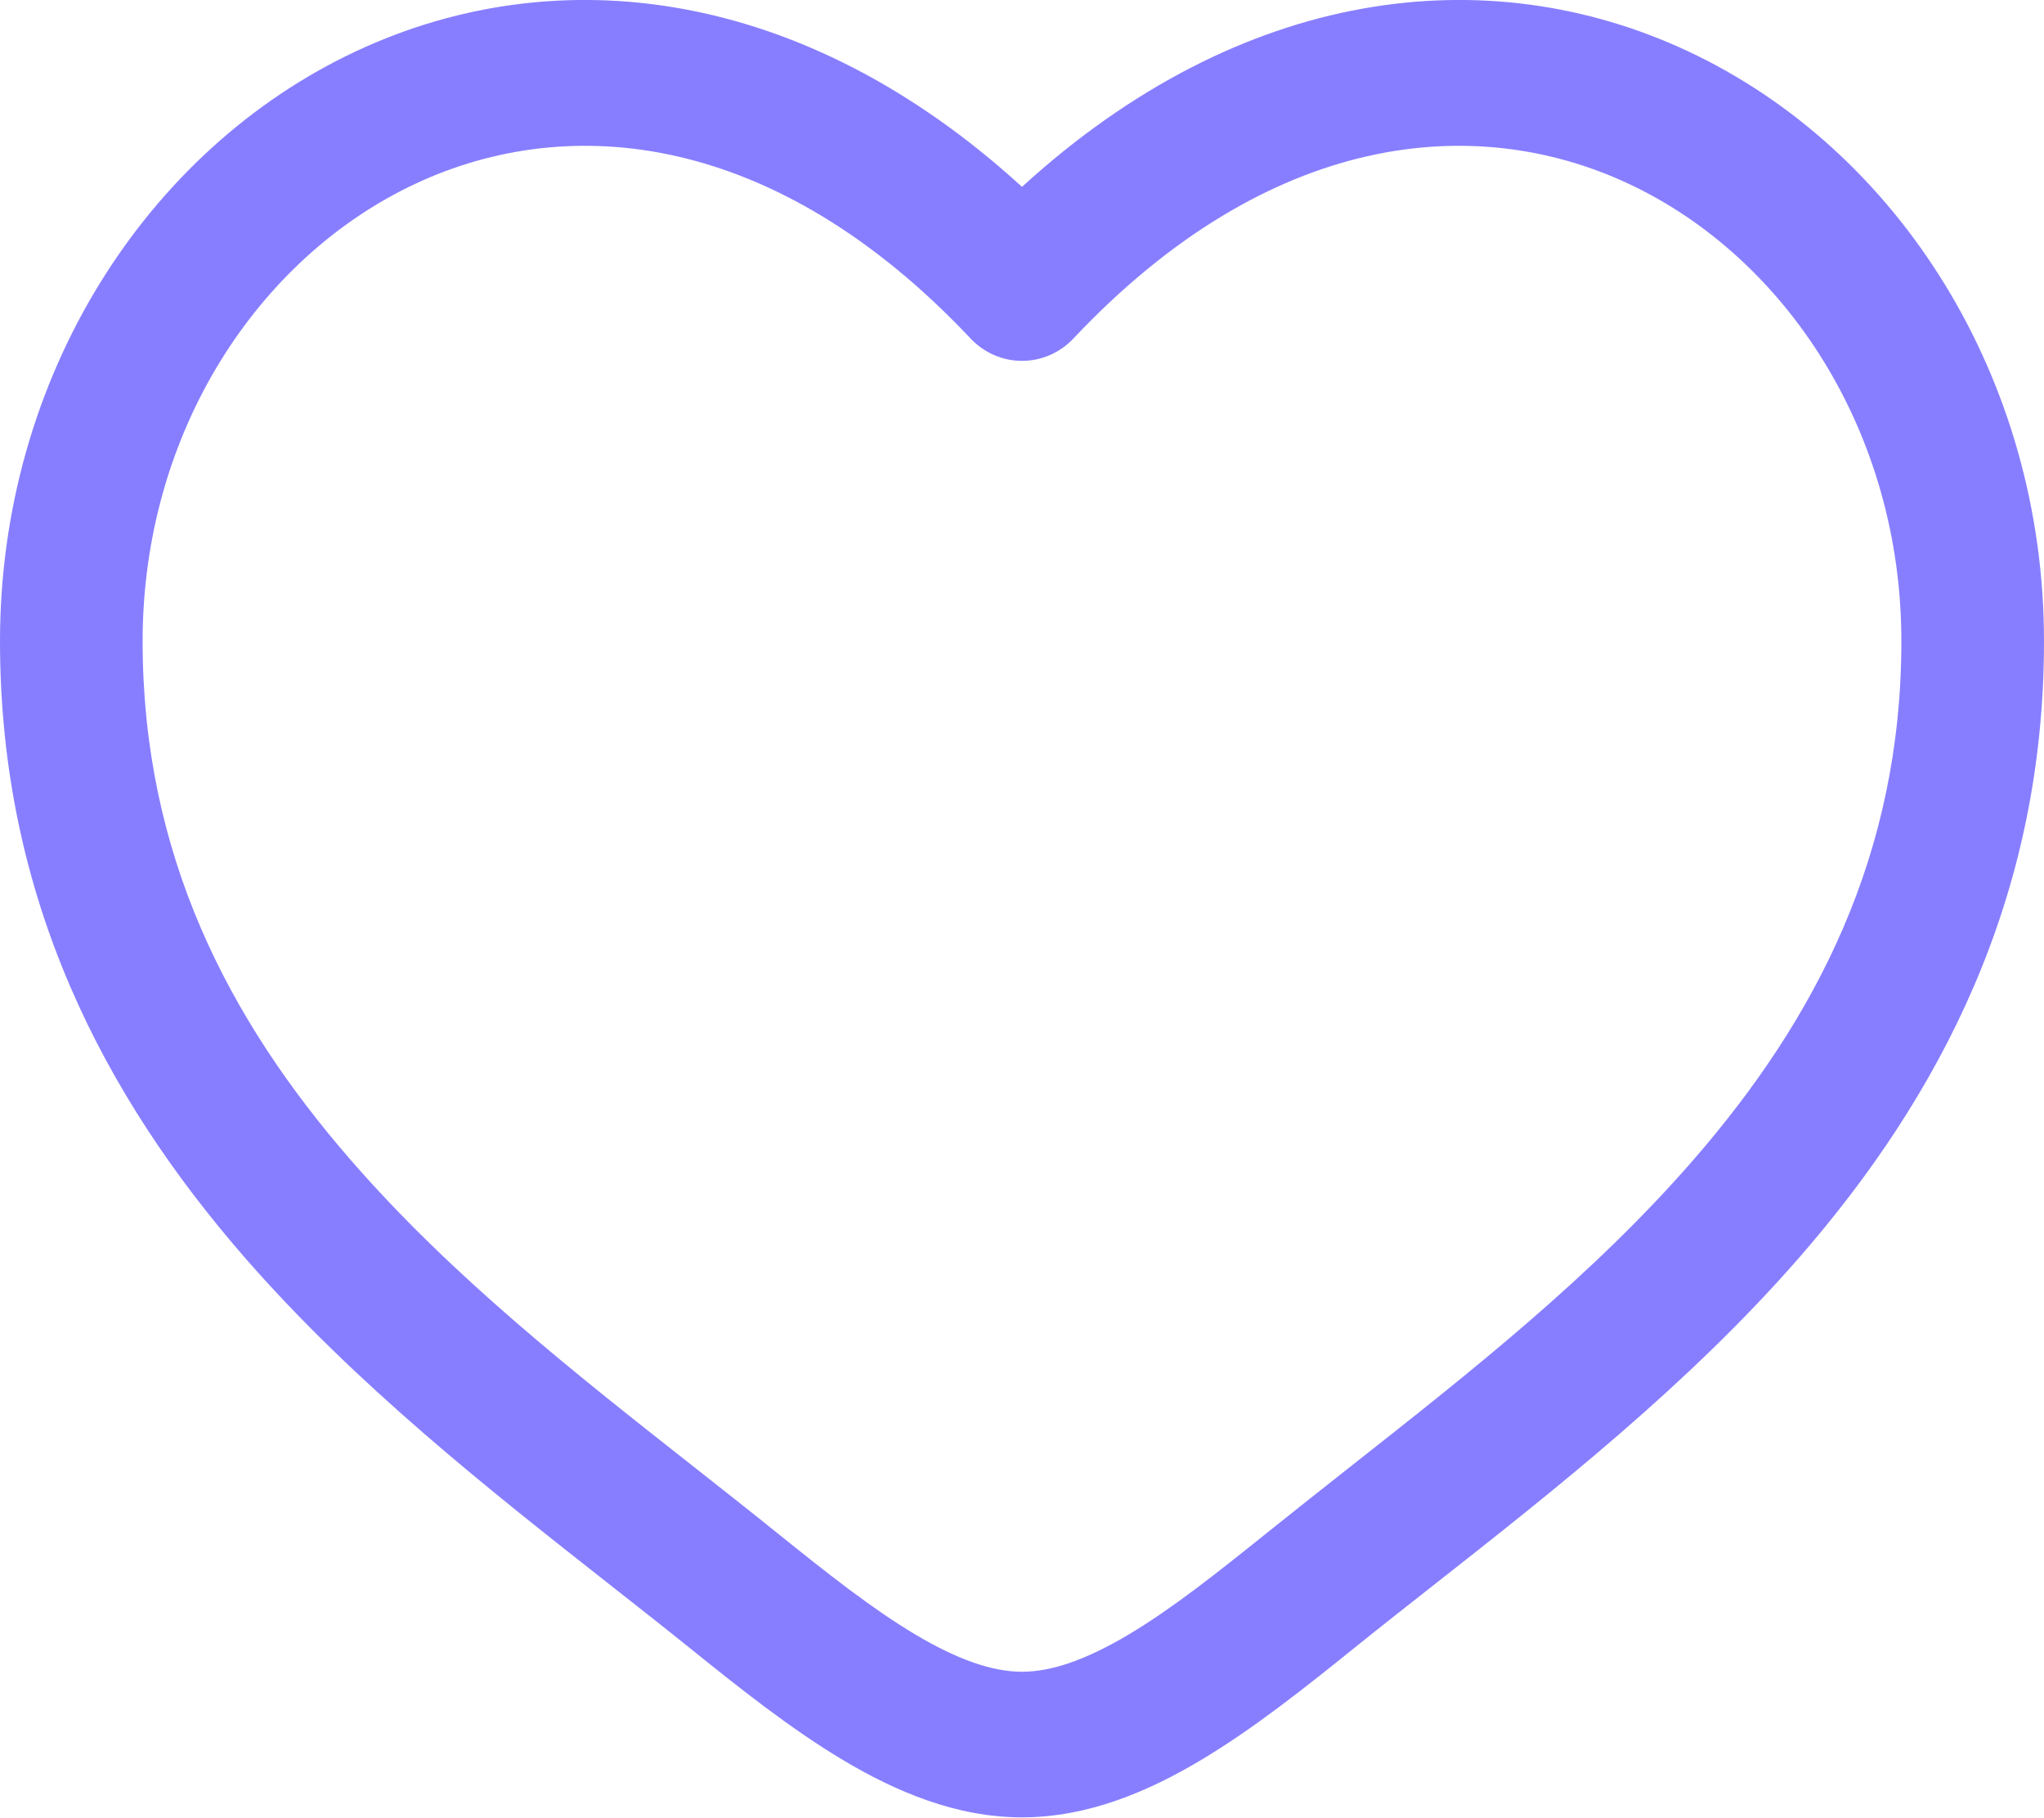
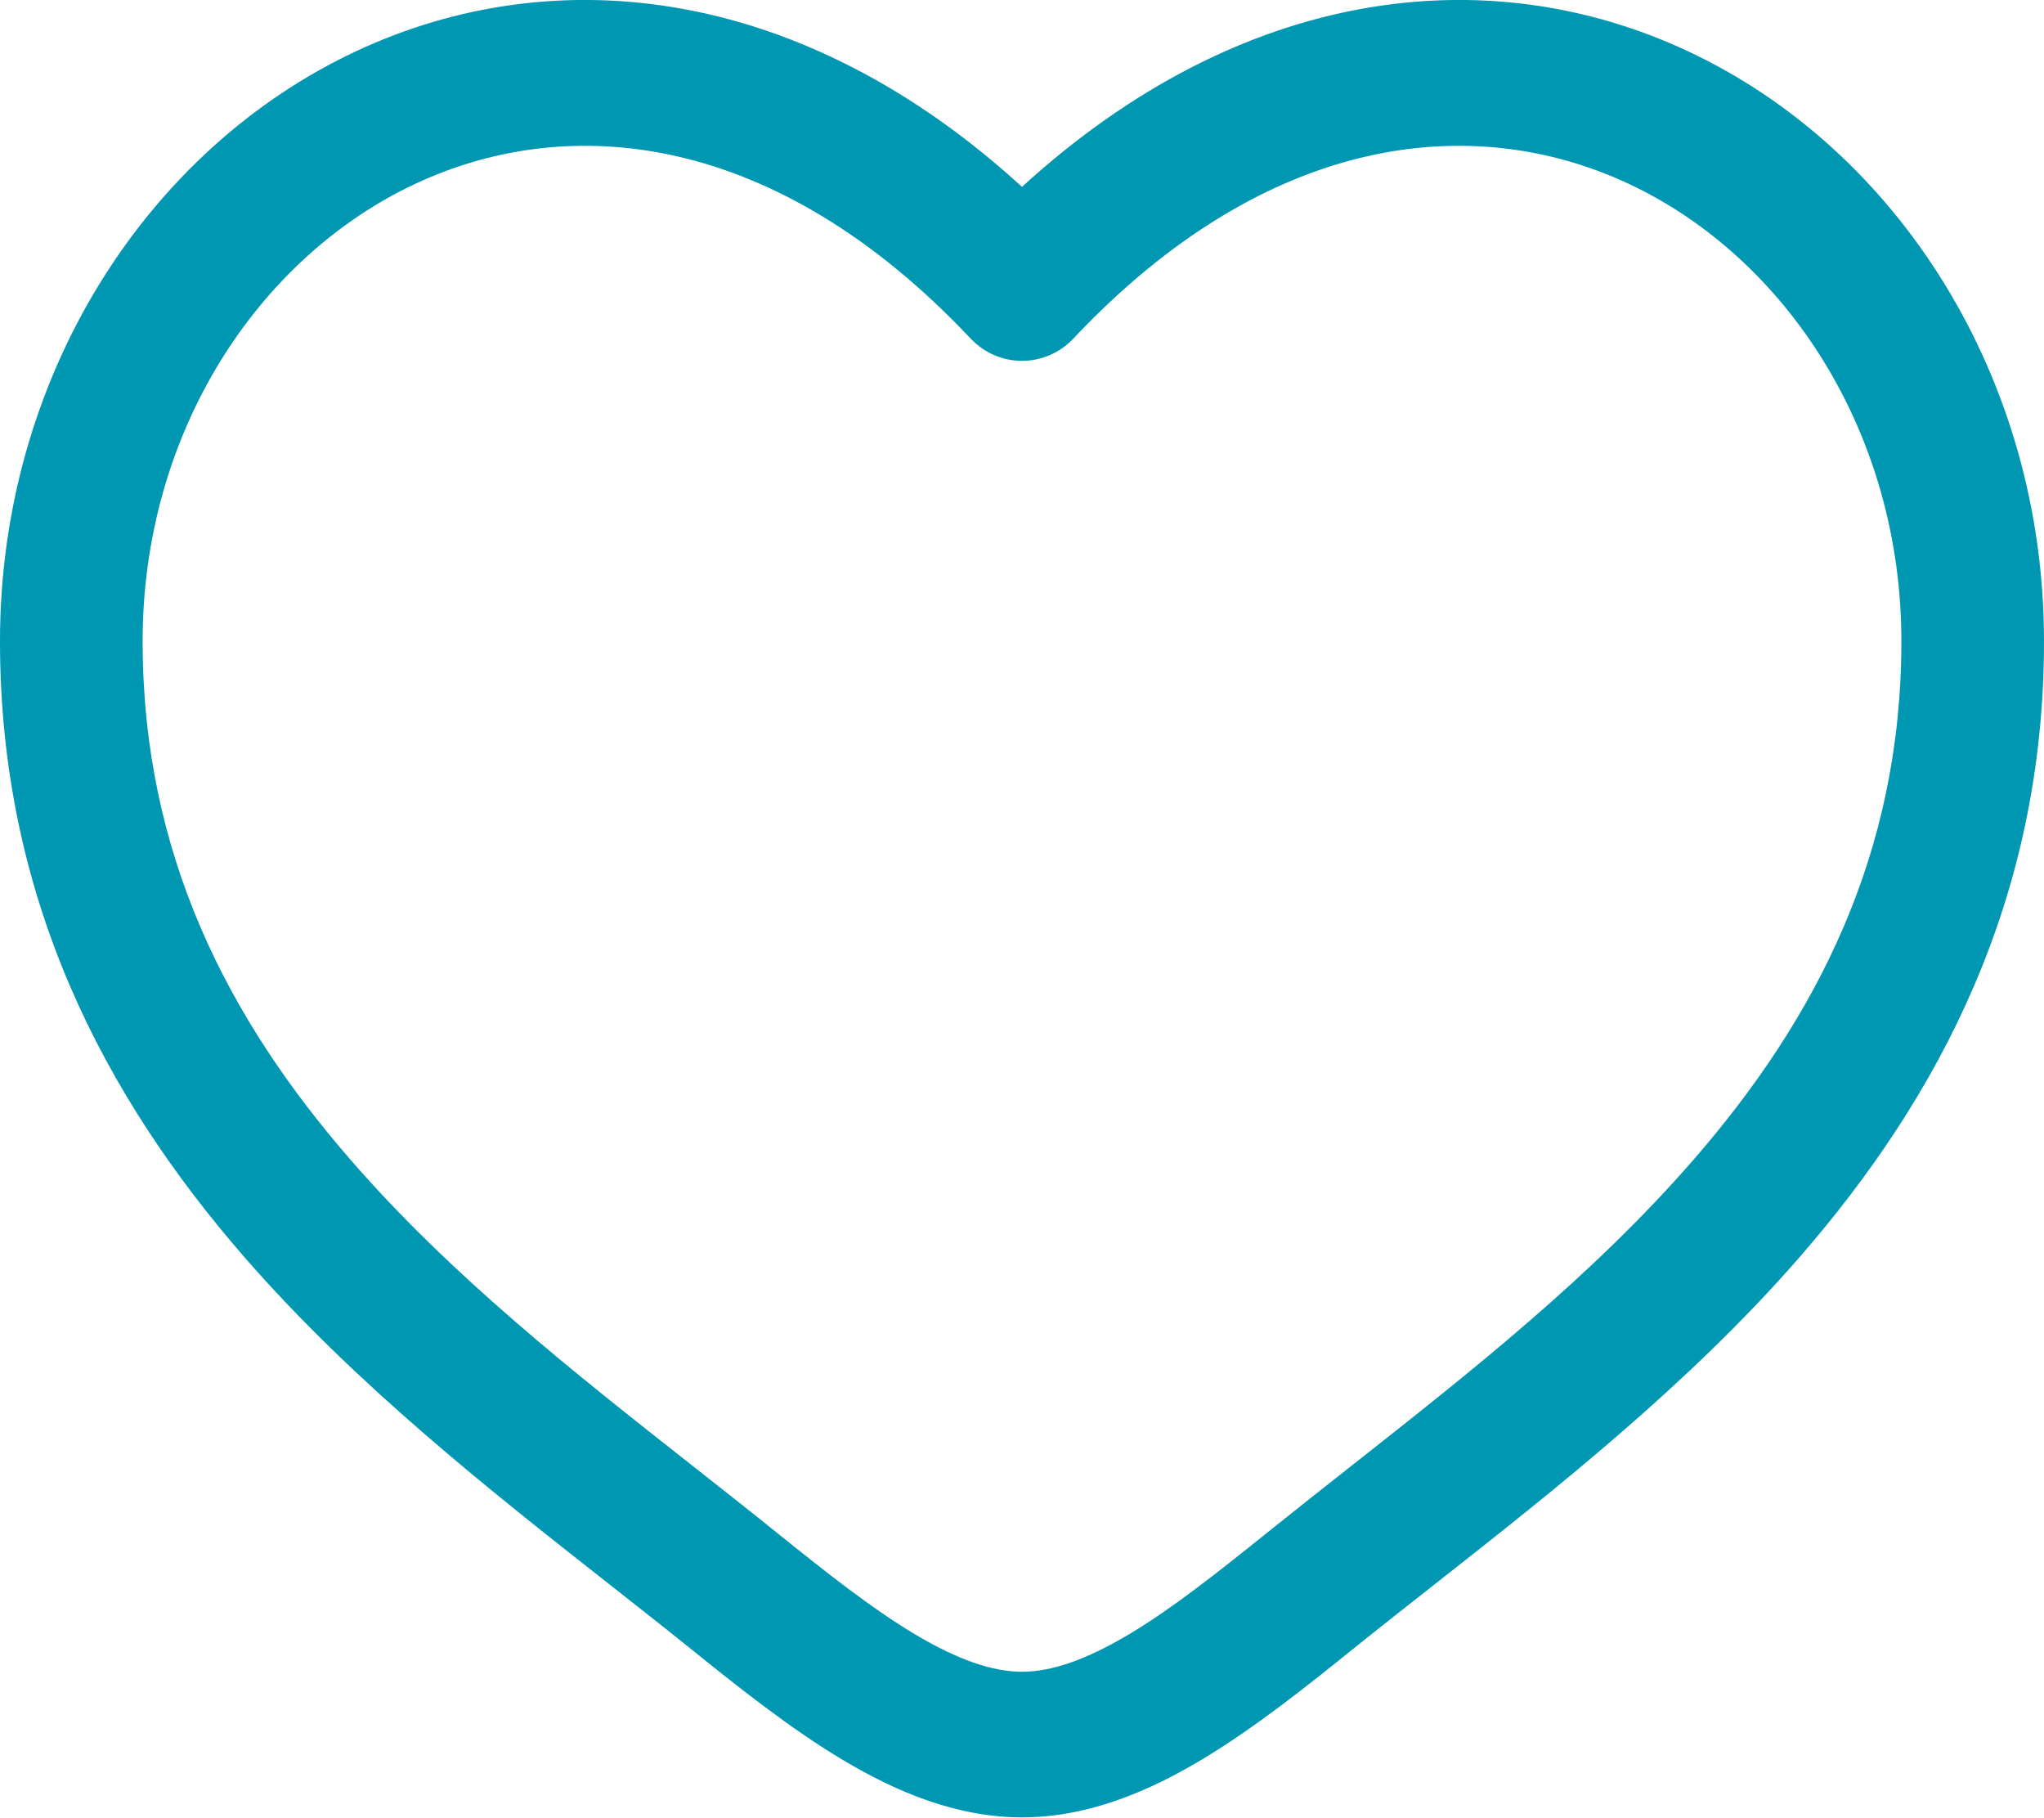
<svg xmlns="http://www.w3.org/2000/svg" width="18" height="16" viewBox="0 0 18 16" fill="none">
-   <path fill-rule="evenodd" clip-rule="evenodd" d="M3.662 1.616C2.273 2.264 1.256 3.806 1.256 5.645C1.256 7.523 2.009 8.971 3.088 10.212C3.977 11.235 5.054 12.083 6.104 12.909C6.354 13.106 6.602 13.301 6.845 13.497C7.285 13.851 7.678 14.162 8.057 14.388C8.436 14.614 8.741 14.718 9 14.718C9.259 14.718 9.564 14.614 9.943 14.388C10.322 14.162 10.714 13.851 11.155 13.497C11.399 13.301 11.646 13.106 11.896 12.909C12.946 12.082 14.023 11.235 14.912 10.212C15.991 8.971 16.744 7.523 16.744 5.645C16.744 3.806 15.727 2.264 14.338 1.616C12.988 0.986 11.175 1.153 9.452 2.981C9.334 3.106 9.171 3.177 9 3.177C8.829 3.177 8.666 3.106 8.548 2.981C6.825 1.153 5.012 0.986 3.662 1.616ZM9 1.645C7.064 -0.123 4.897 -0.371 3.14 0.449C1.285 1.315 0 3.326 0 5.645C0 7.923 0.93 9.662 2.149 11.064C3.125 12.186 4.32 13.126 5.376 13.956C5.615 14.144 5.847 14.326 6.068 14.504C6.496 14.849 6.957 15.217 7.423 15.495C7.89 15.774 8.422 16 9 16C9.578 16 10.11 15.774 10.577 15.495C11.043 15.217 11.504 14.849 11.932 14.504C12.153 14.326 12.385 14.144 12.624 13.956C13.68 13.126 14.875 12.186 15.851 11.064C17.07 9.662 18 7.923 18 5.645C18 3.326 16.715 1.315 14.86 0.449C13.103 -0.371 10.936 -0.123 9 1.645Z" fill="#877EFF" />
+   <path fill-rule="evenodd" clip-rule="evenodd" d="M3.662 1.616C2.273 2.264 1.256 3.806 1.256 5.645C1.256 7.523 2.009 8.971 3.088 10.212C3.977 11.235 5.054 12.083 6.104 12.909C6.354 13.106 6.602 13.301 6.845 13.497C7.285 13.851 7.678 14.162 8.057 14.388C8.436 14.614 8.741 14.718 9 14.718C9.259 14.718 9.564 14.614 9.943 14.388C10.322 14.162 10.714 13.851 11.155 13.497C11.399 13.301 11.646 13.106 11.896 12.909C12.946 12.082 14.023 11.235 14.912 10.212C15.991 8.971 16.744 7.523 16.744 5.645C16.744 3.806 15.727 2.264 14.338 1.616C12.988 0.986 11.175 1.153 9.452 2.981C9.334 3.106 9.171 3.177 9 3.177C8.829 3.177 8.666 3.106 8.548 2.981C6.825 1.153 5.012 0.986 3.662 1.616ZM9 1.645C7.064 -0.123 4.897 -0.371 3.14 0.449C1.285 1.315 0 3.326 0 5.645C0 7.923 0.93 9.662 2.149 11.064C3.125 12.186 4.32 13.126 5.376 13.956C5.615 14.144 5.847 14.326 6.068 14.504C6.496 14.849 6.957 15.217 7.423 15.495C7.89 15.774 8.422 16 9 16C9.578 16 10.11 15.774 10.577 15.495C11.043 15.217 11.504 14.849 11.932 14.504C12.153 14.326 12.385 14.144 12.624 13.956C13.68 13.126 14.875 12.186 15.851 11.064C17.07 9.662 18 7.923 18 5.645C18 3.326 16.715 1.315 14.86 0.449C13.103 -0.371 10.936 -0.123 9 1.645Z" fill="#0097b2" />
</svg>
